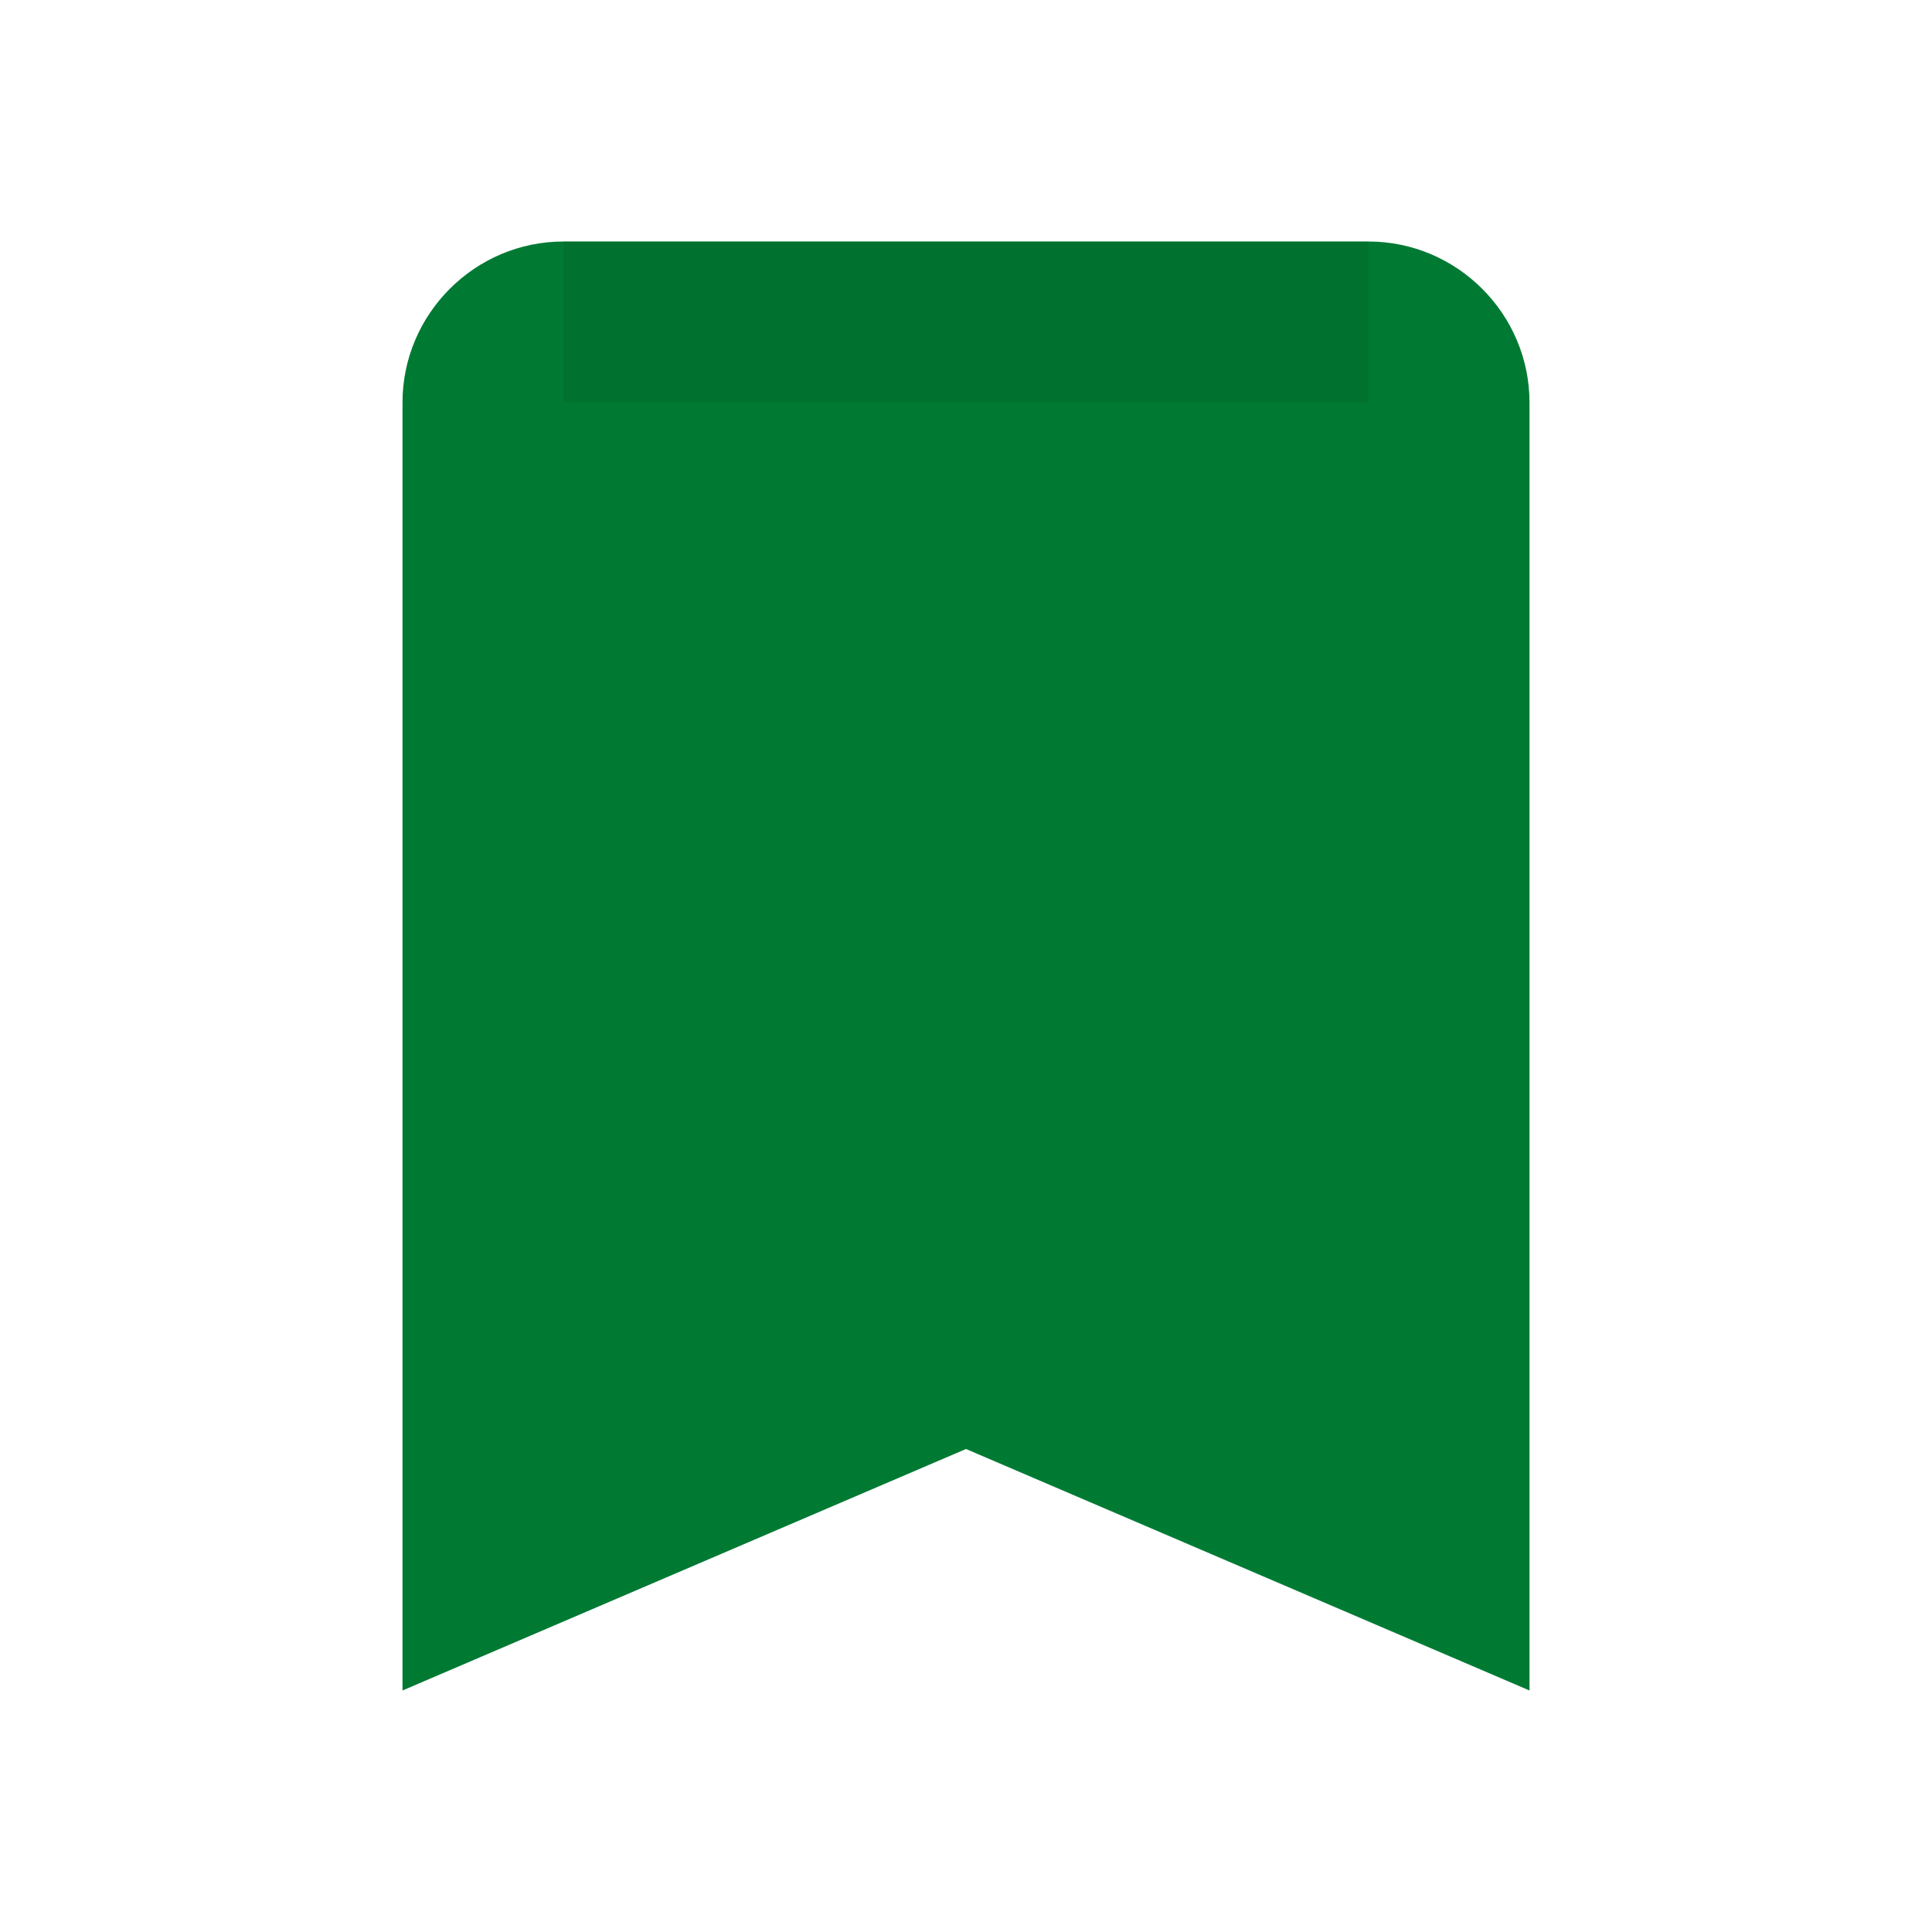
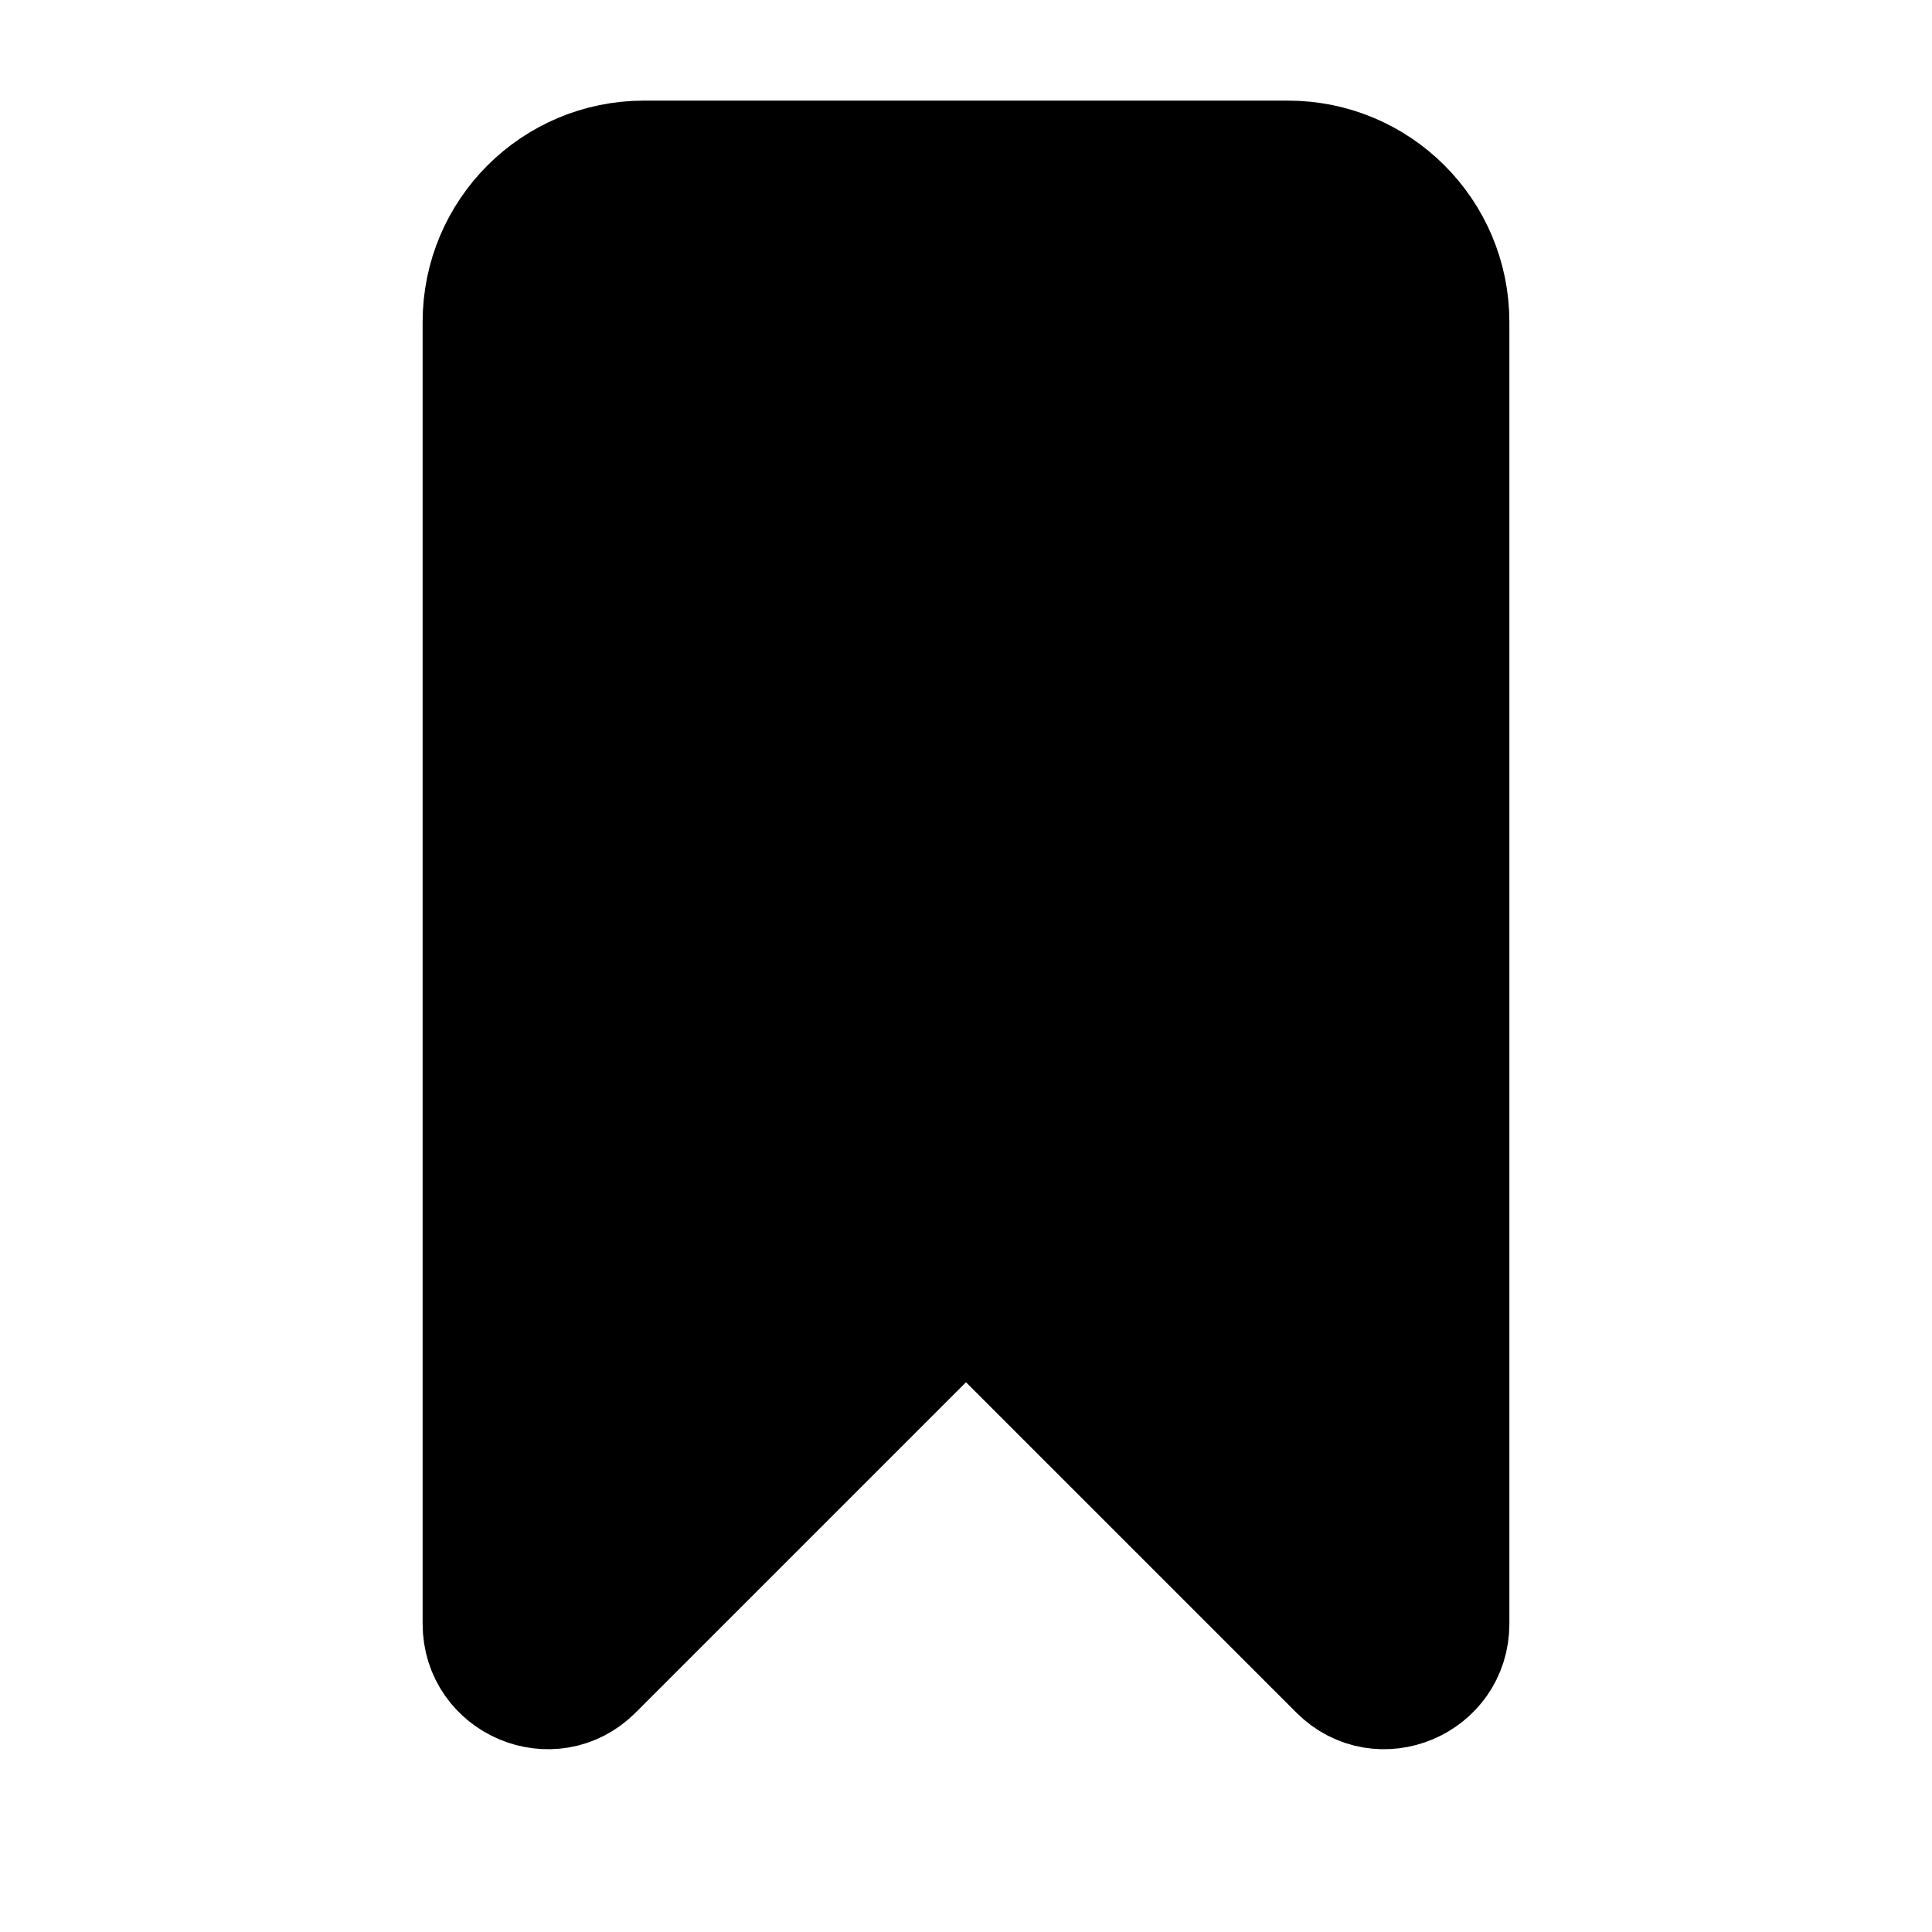
- <svg xmlns="http://www.w3.org/2000/svg" width="24" height="24" viewBox="0 0 24 24" fill="none">
-   <path d="M17 3H7C5.9 3 5 3.9 5 5V21L12 18L19 21V5C19 3.9 18.1 3 17 3Z" fill="#007A33" />
-   <path d="M17 3H7V5H17V3Z" fill="#005C26" fill-opacity="0.3" />
+ <svg xmlns="http://www.w3.org/2000/svg" viewBox="0 0 24 24" fill="none">
+   <path d="M6 4C6 2.895 6.895 2 8 2H16C17.105 2 18 2.895 18 4V20.172C18 20.887 17.139 21.248 16.636 20.746L12 16.11L7.364 20.746C6.861 21.248 6 20.887 6 20.172V4Z" fill="currentColor" stroke="currentColor" stroke-width="1.5" stroke-linejoin="round" />
</svg>
